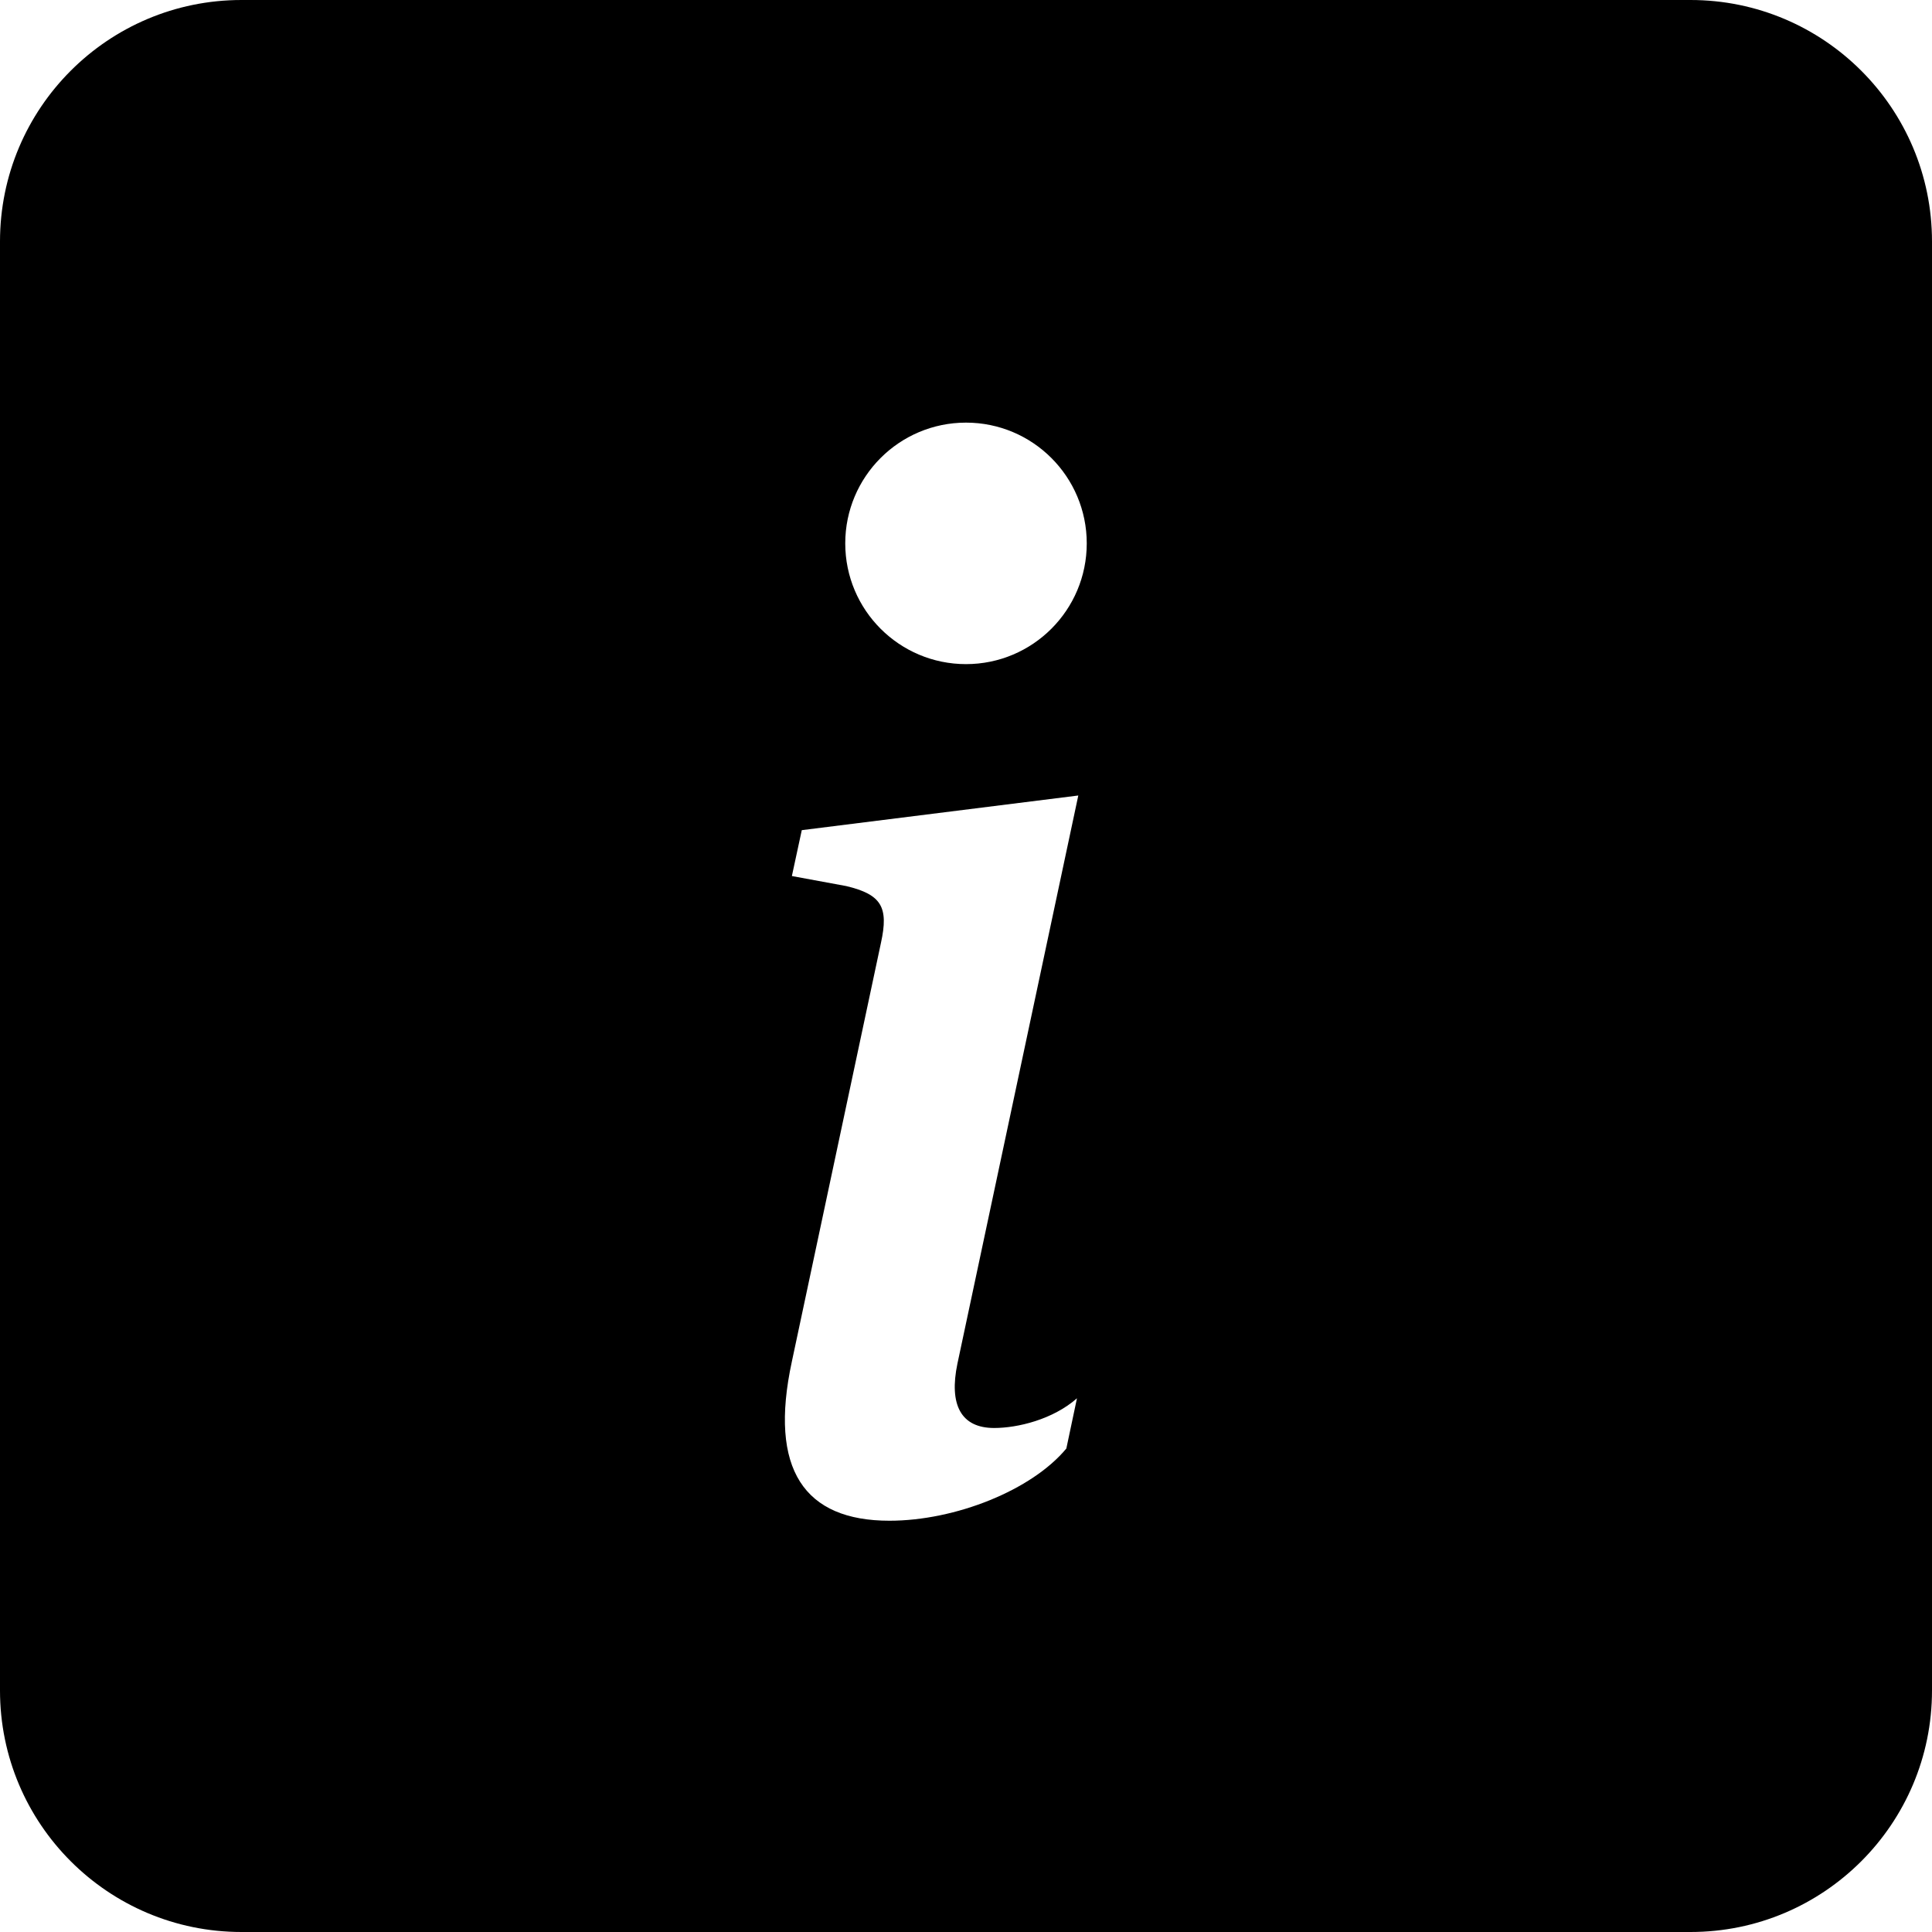
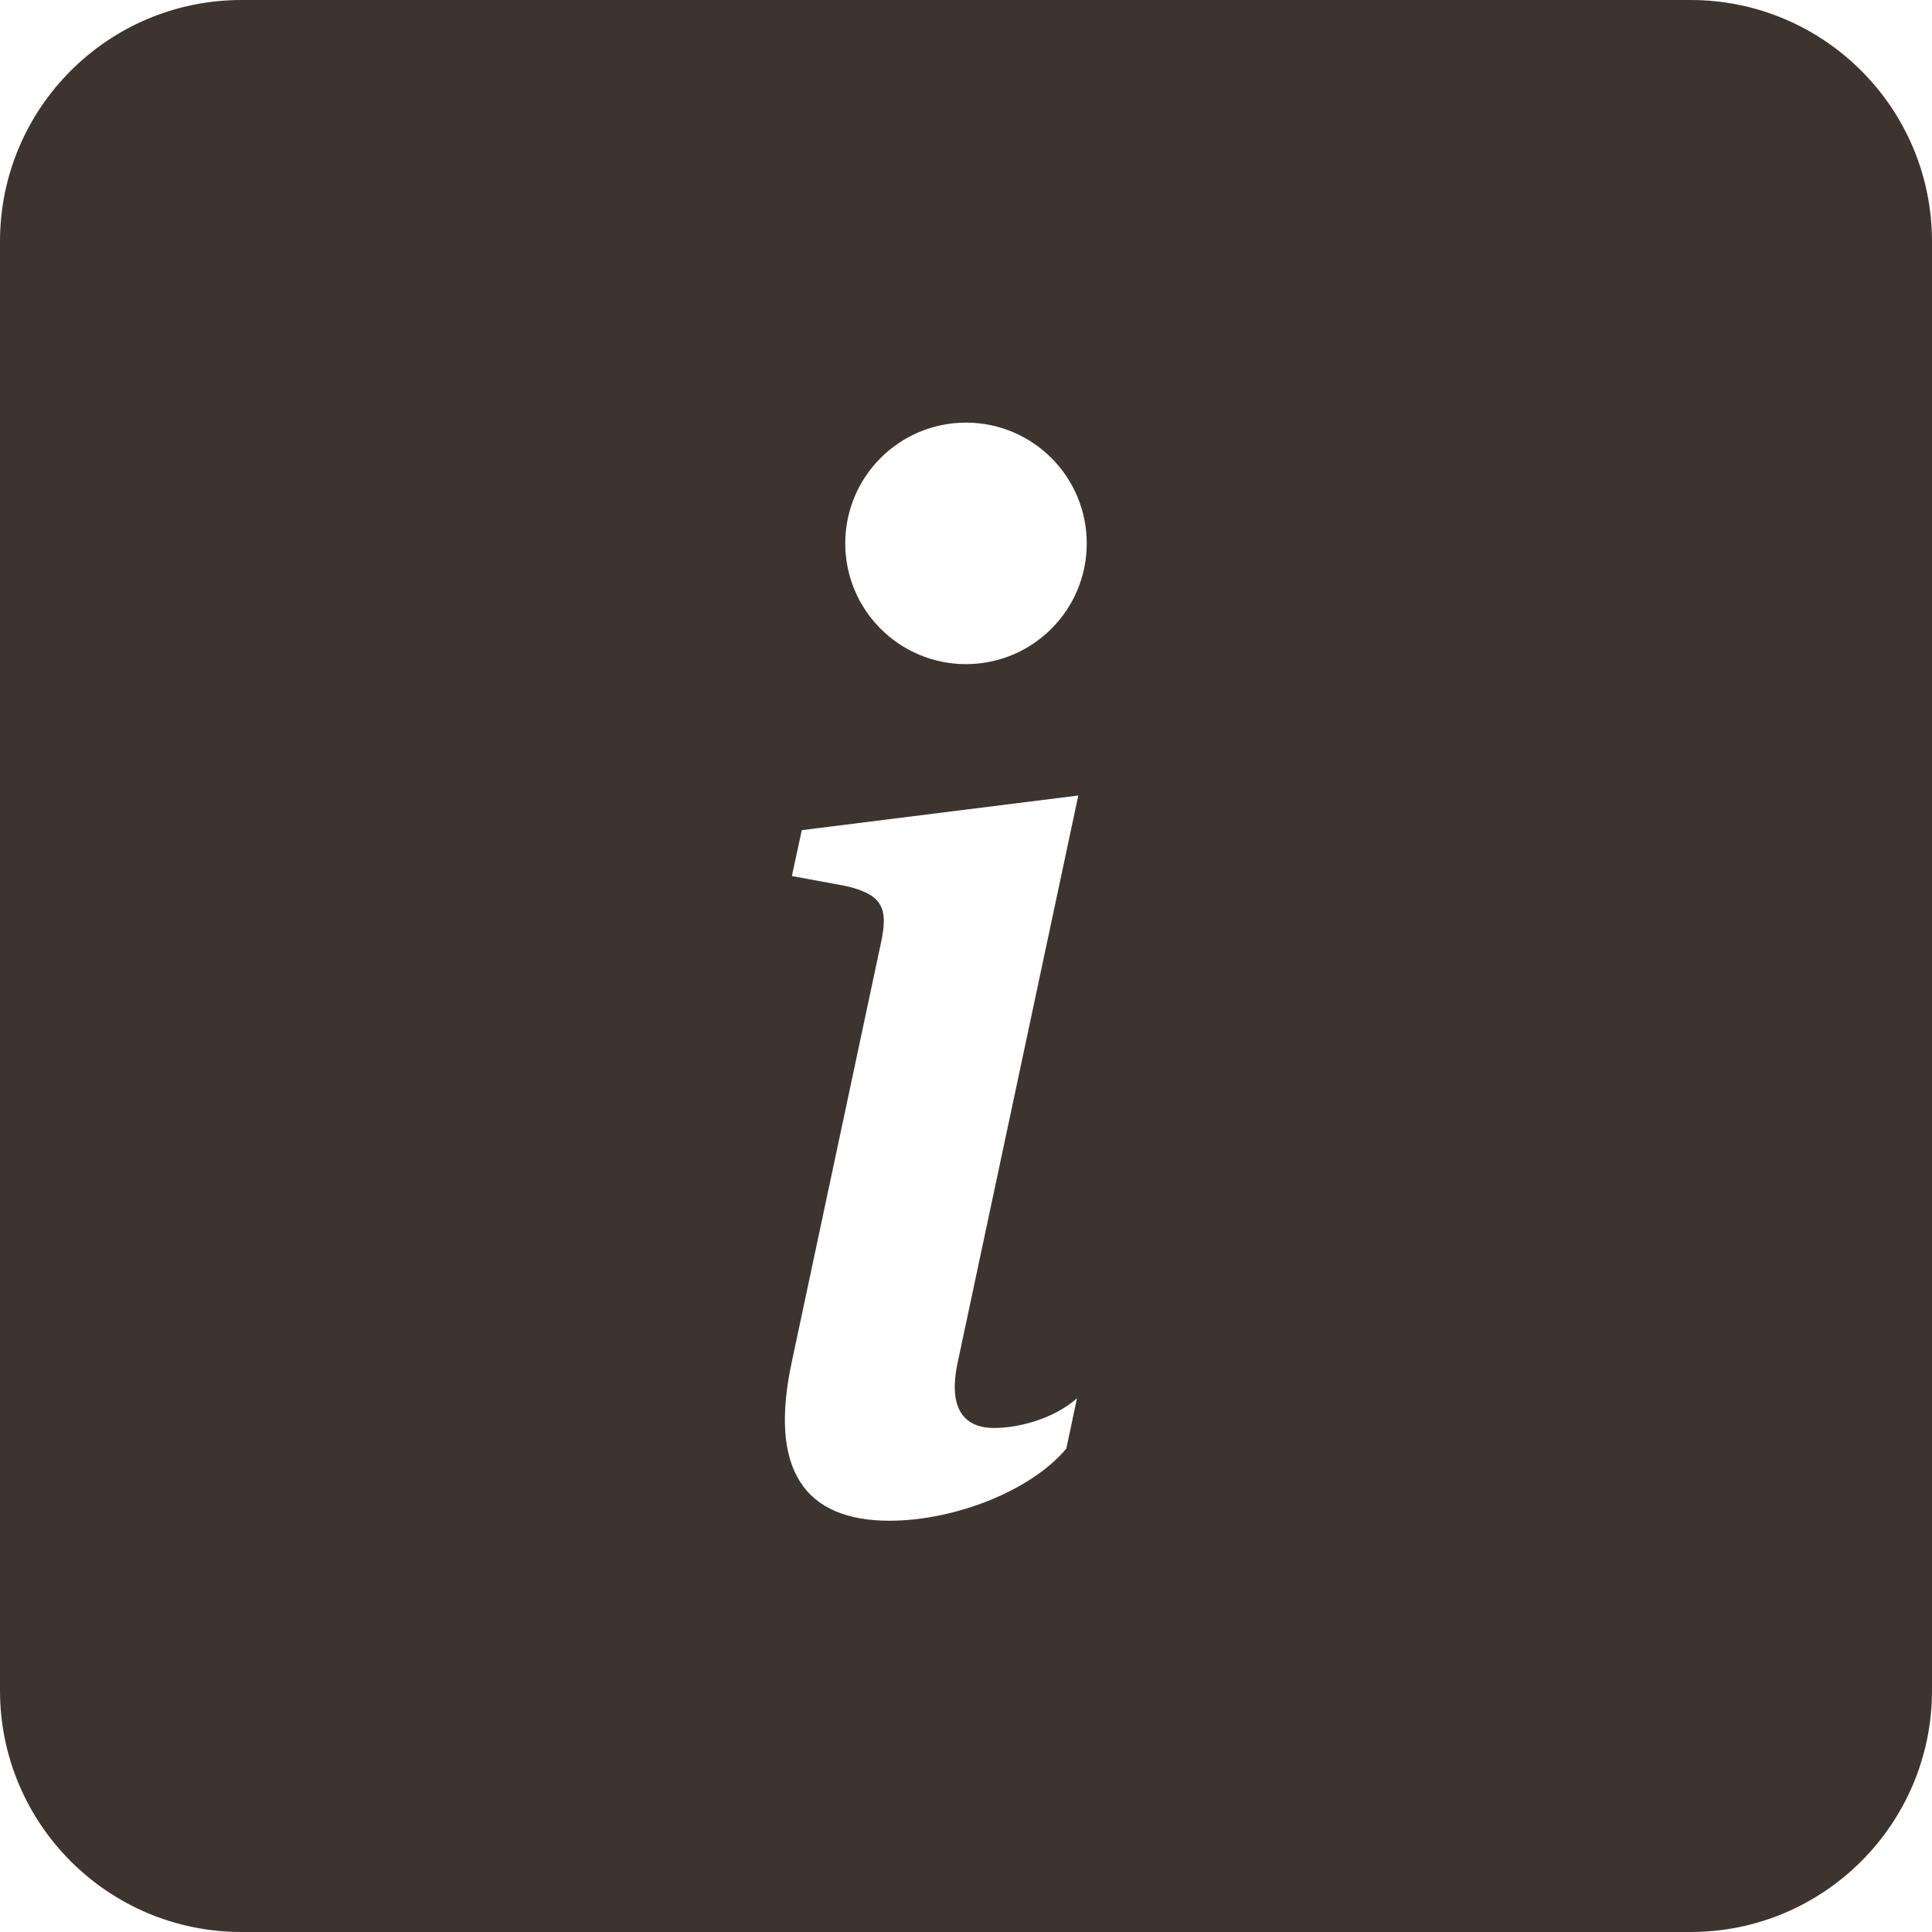
- <svg xmlns="http://www.w3.org/2000/svg" width="16" height="16" fill="currentColor" class="bi bi-info-square-fill" viewBox="0 0 16 16">
+ <svg xmlns="http://www.w3.org/2000/svg" width="16" height="16" fill="#3d3430" class="bi bi-info-square-fill" viewBox="0 0 16 16">
  <path d="M0 2a2 2 0 0 1 2-2h12a2 2 0 0 1 2 2v12a2 2 0 0 1-2 2H2a2 2 0 0 1-2-2V2zm8.93 4.588-2.29.287-.082.38.45.083c.294.07.352.176.288.469l-.738 3.468c-.194.897.105 1.319.808 1.319.545 0 1.178-.252 1.465-.598l.088-.416c-.2.176-.492.246-.686.246-.275 0-.375-.193-.304-.533L8.93 6.588zM8 5.5a1 1 0 1 0 0-2 1 1 0 0 0 0 2z" />
</svg>
